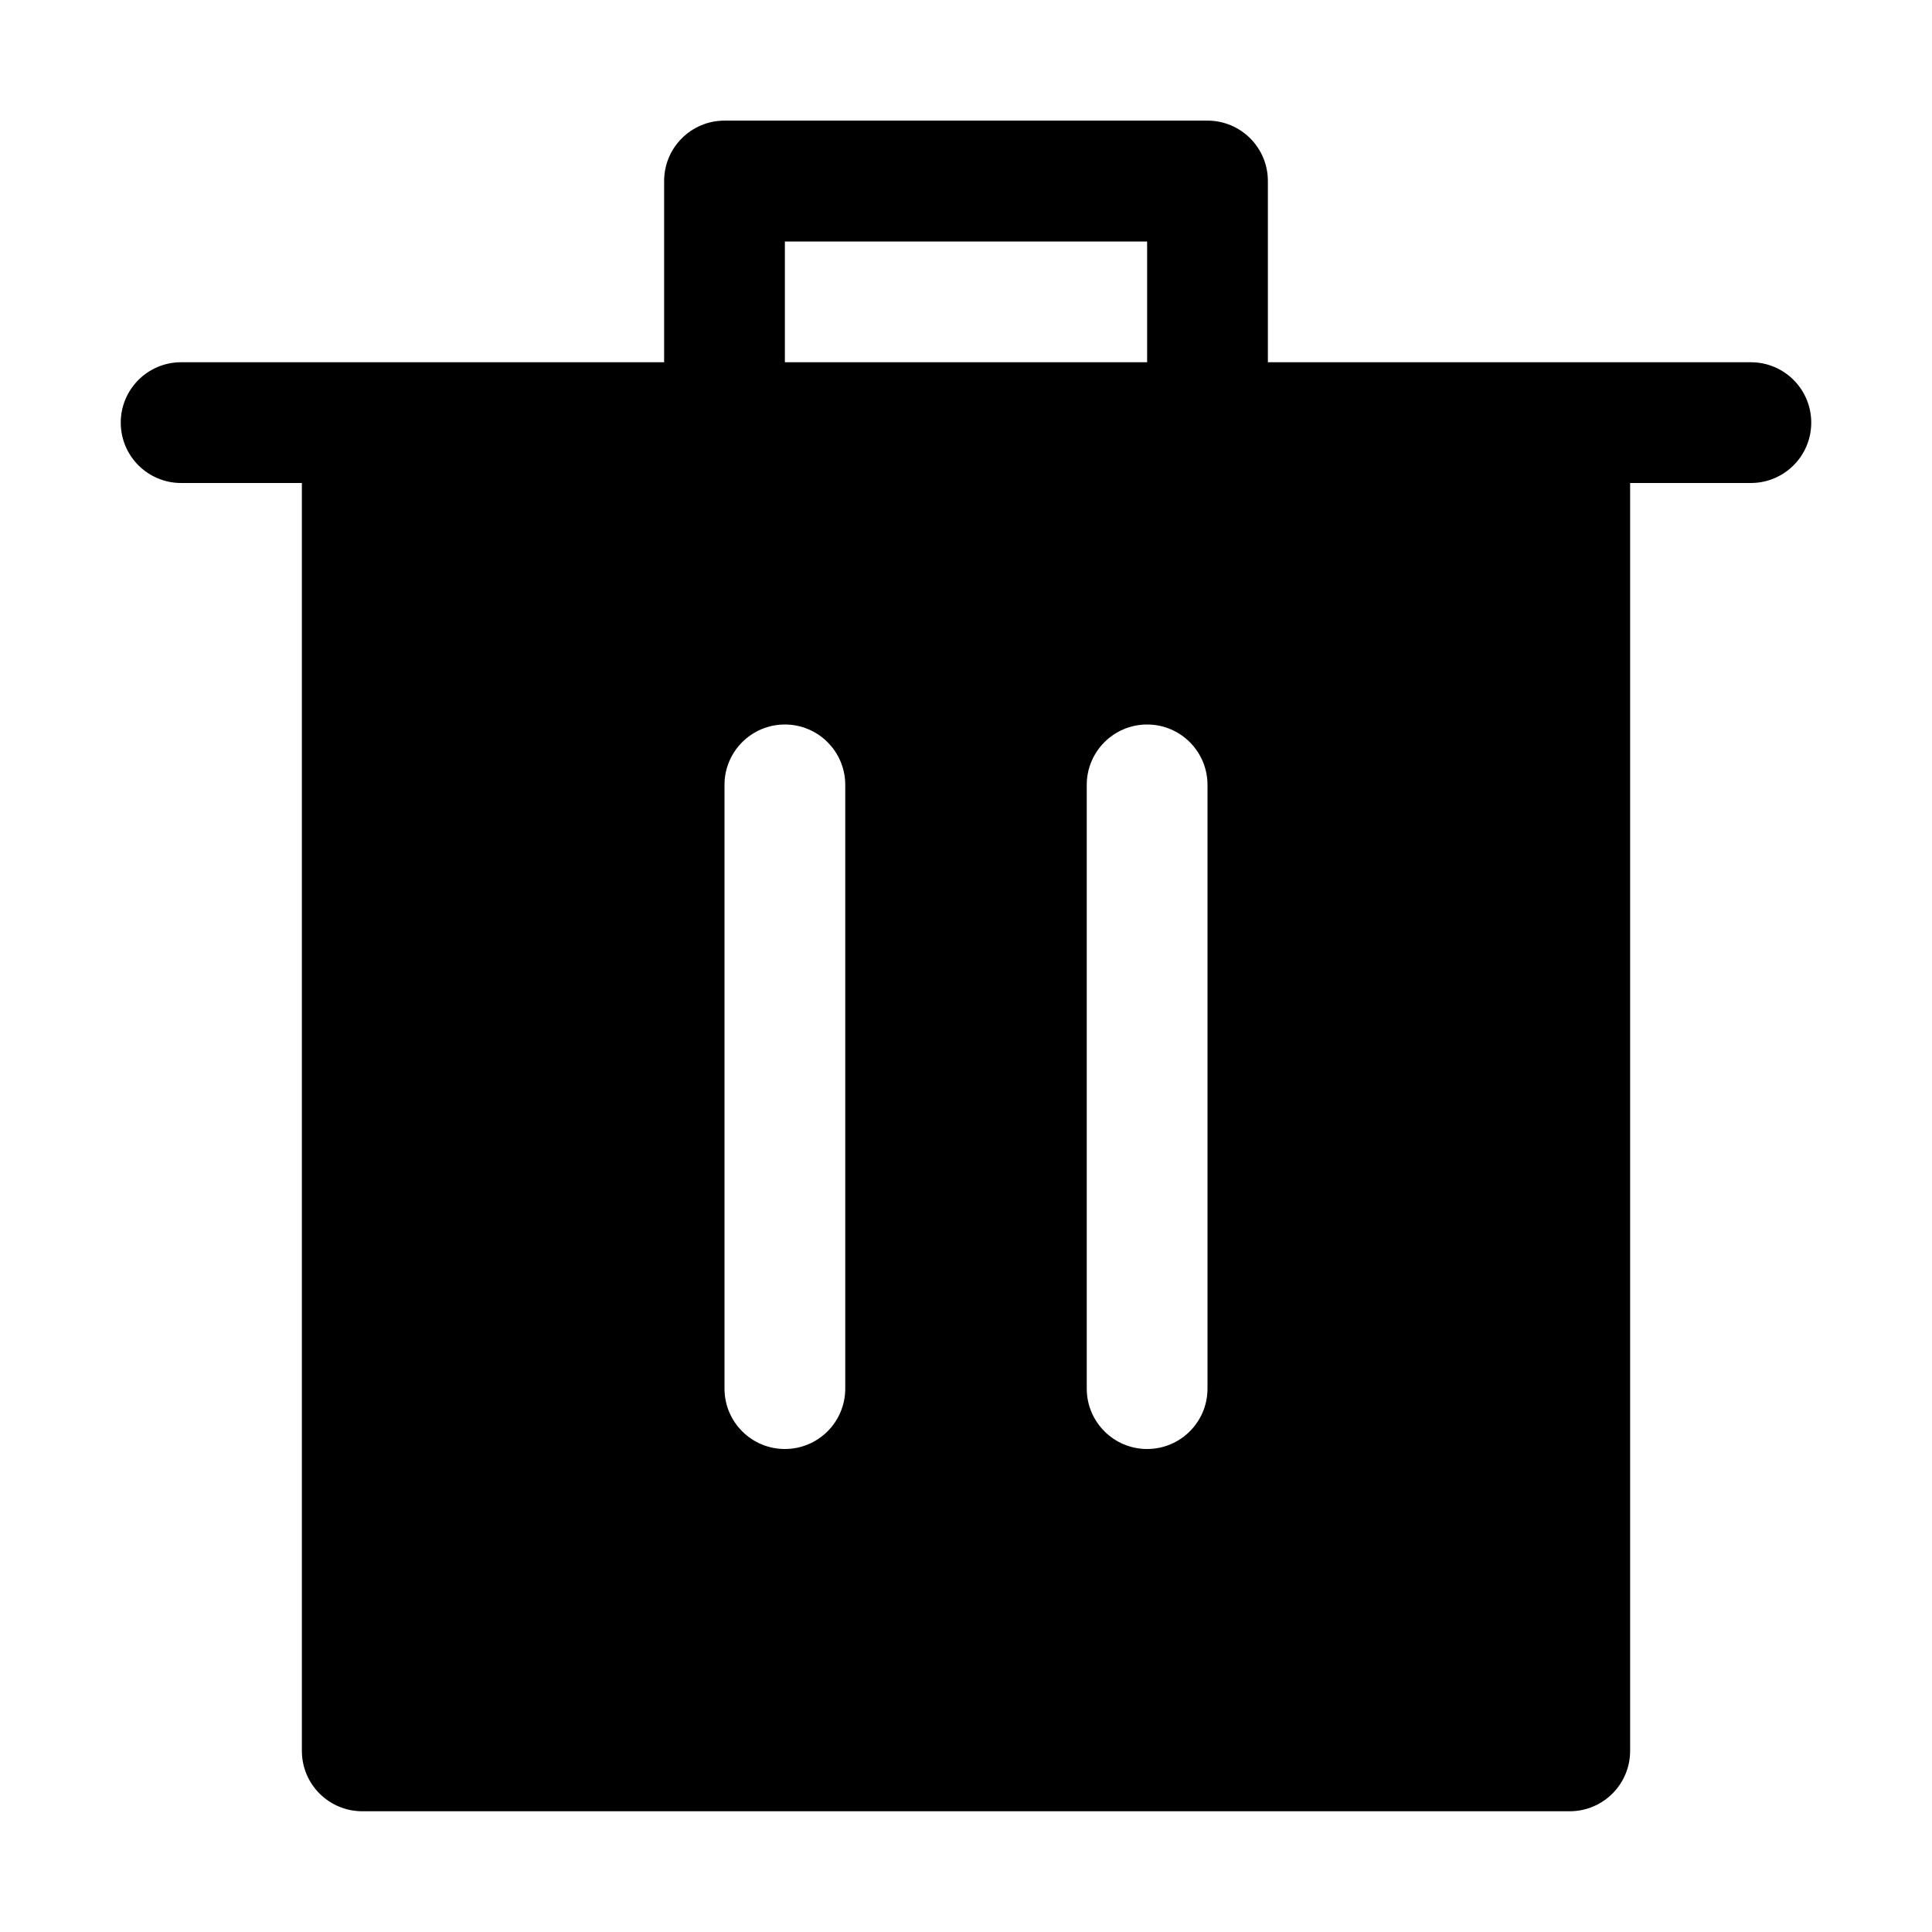
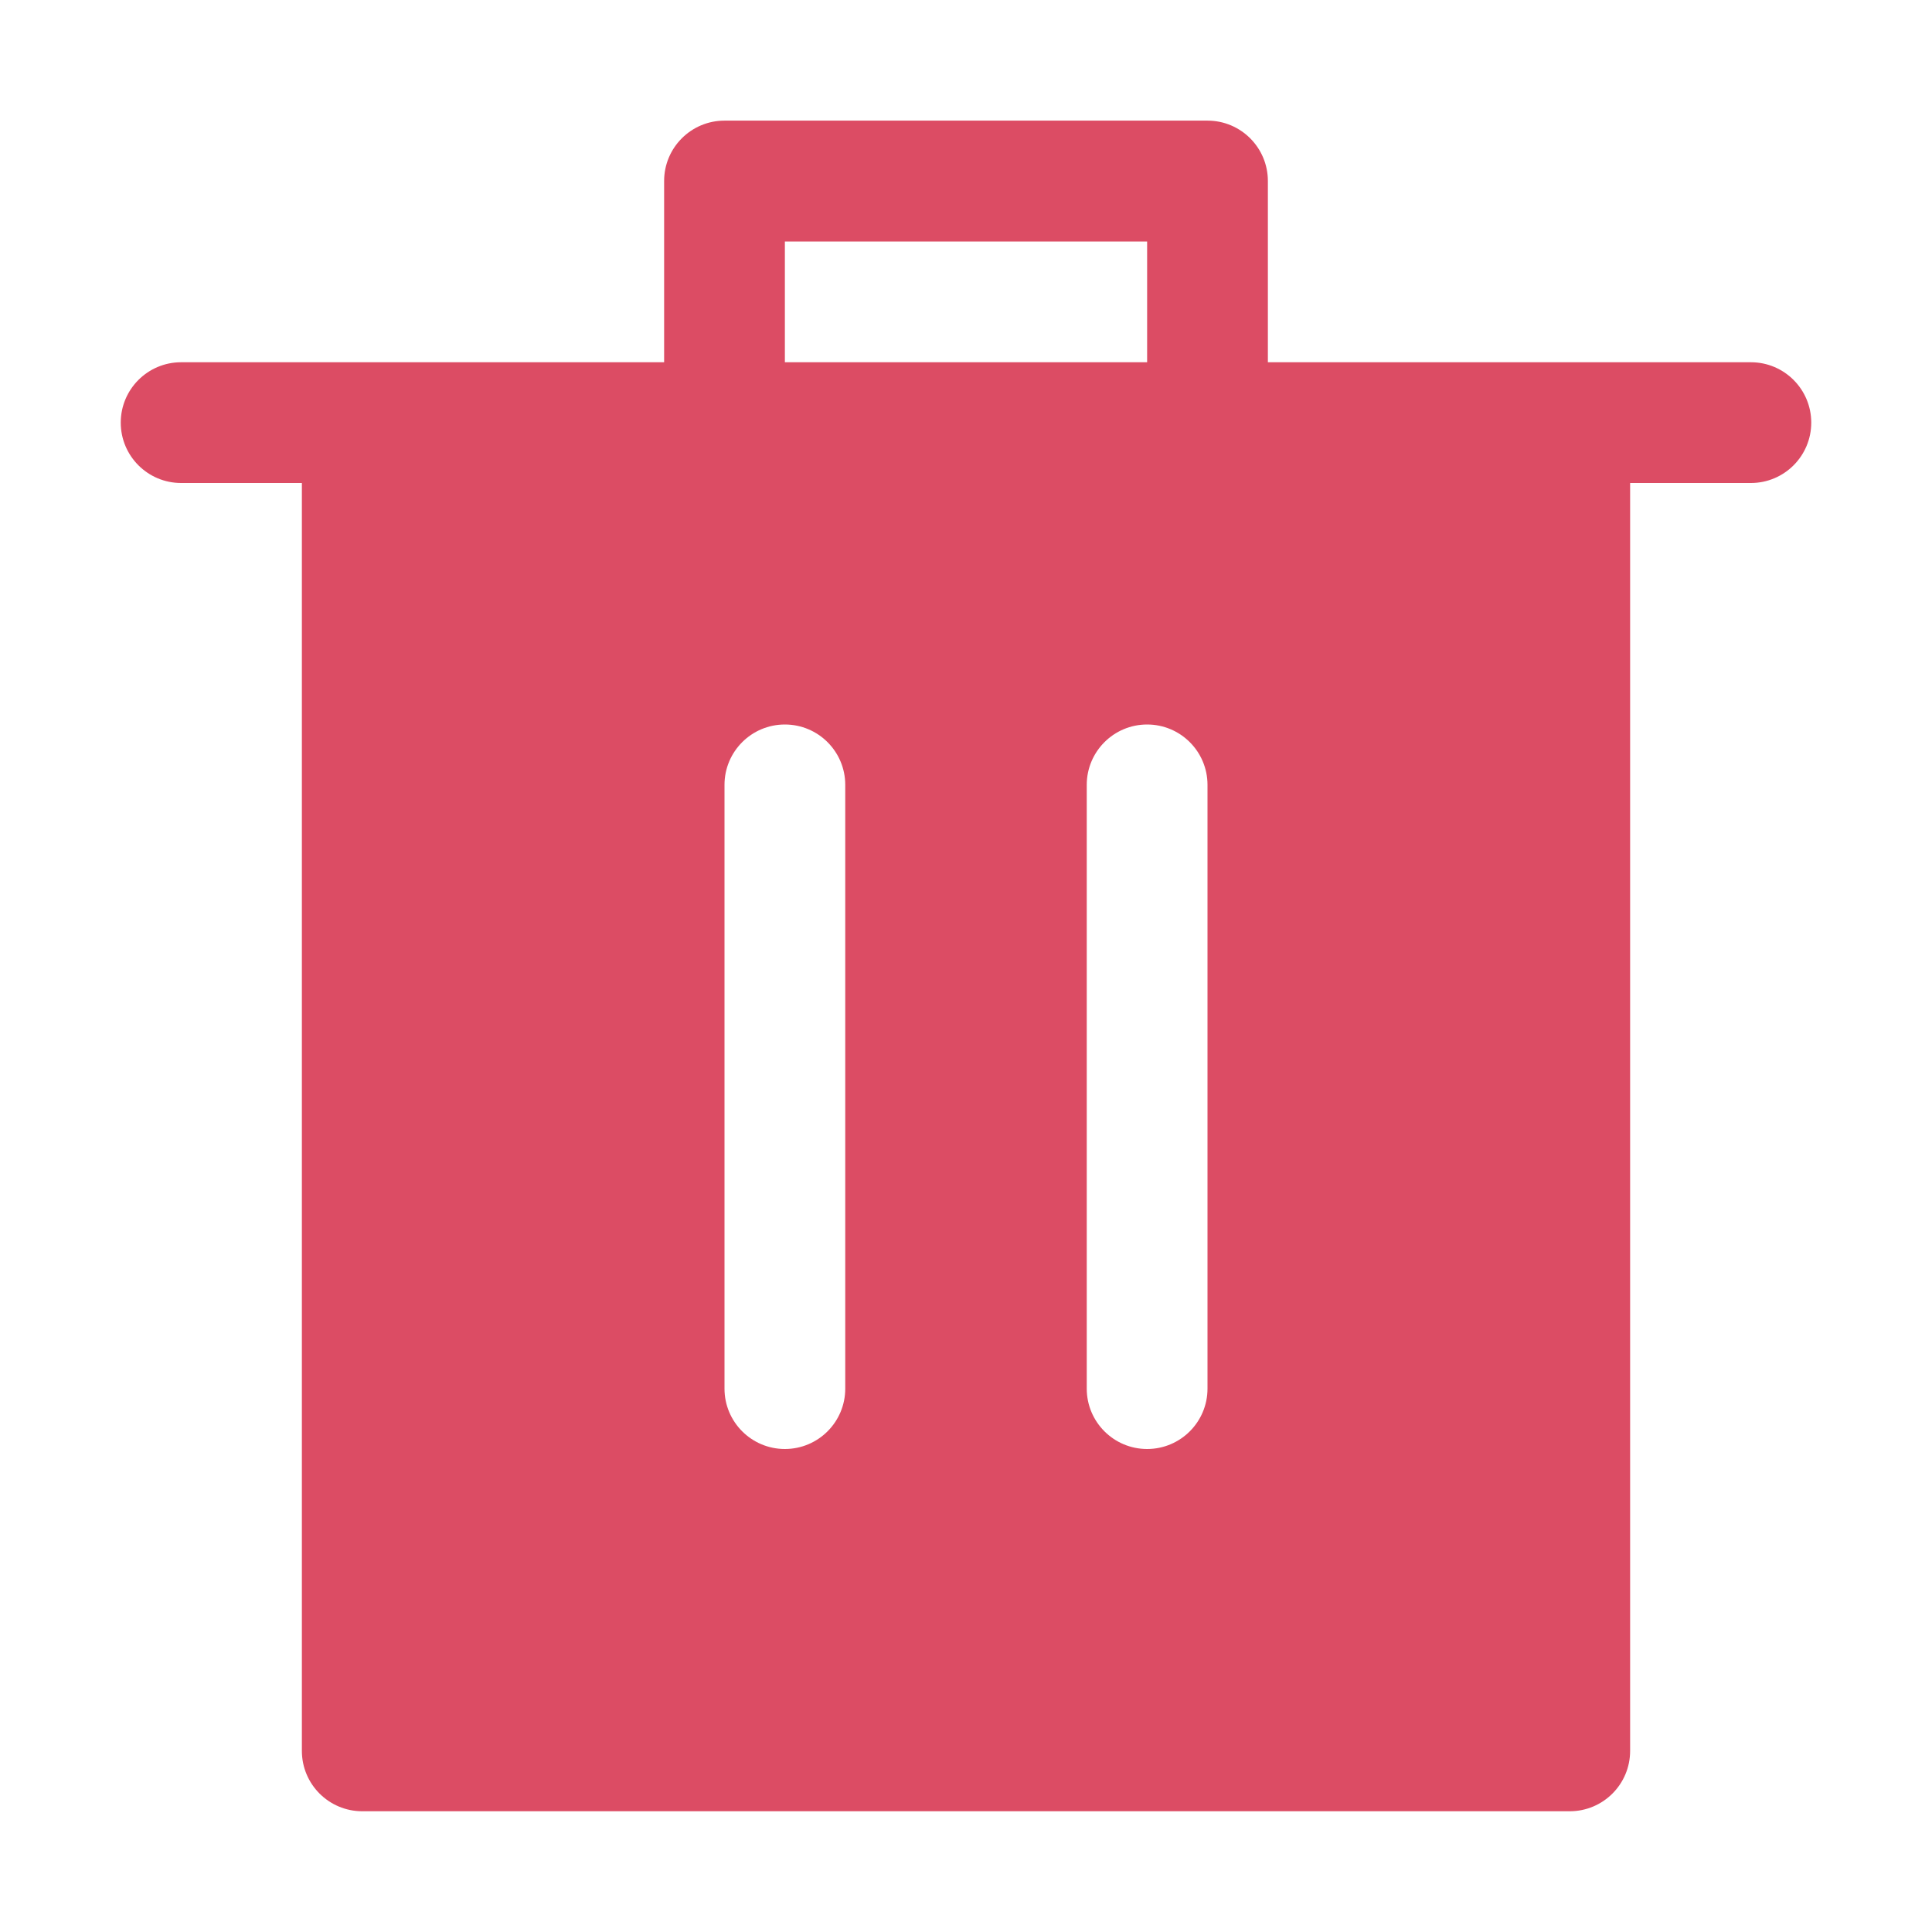
<svg xmlns="http://www.w3.org/2000/svg" width="800px" height="800px" viewBox="0 0 1024 1024">
-   <path fill="#000000" d="M352 192V95.936a32 32 0 0 1 32-32h256a32 32 0 0 1 32 32V192h256a32 32 0 1 1 0 64H96a32 32 0 0 1 0-64h256zm64 0h192v-64H416v64zM192 960a32 32 0 0 1-32-32V256h704v672a32 32 0 0 1-32 32H192zm224-192a32 32 0 0 0 32-32V416a32 32 0 0 0-64 0v320a32 32 0 0 0 32 32zm192 0a32 32 0 0 0 32-32V416a32 32 0 0 0-64 0v320a32 32 0 0 0 32 32z" />
+   <path fill="#dc4c64" d="M352 192V95.936a32 32 0 0 1 32-32h256a32 32 0 0 1 32 32V192h256a32 32 0 1 1 0 64H96a32 32 0 0 1 0-64h256zm64 0h192v-64H416v64zM192 960a32 32 0 0 1-32-32V256h704v672a32 32 0 0 1-32 32H192zm224-192a32 32 0 0 0 32-32V416a32 32 0 0 0-64 0v320a32 32 0 0 0 32 32zm192 0a32 32 0 0 0 32-32V416a32 32 0 0 0-64 0v320a32 32 0 0 0 32 32z" />
</svg>
